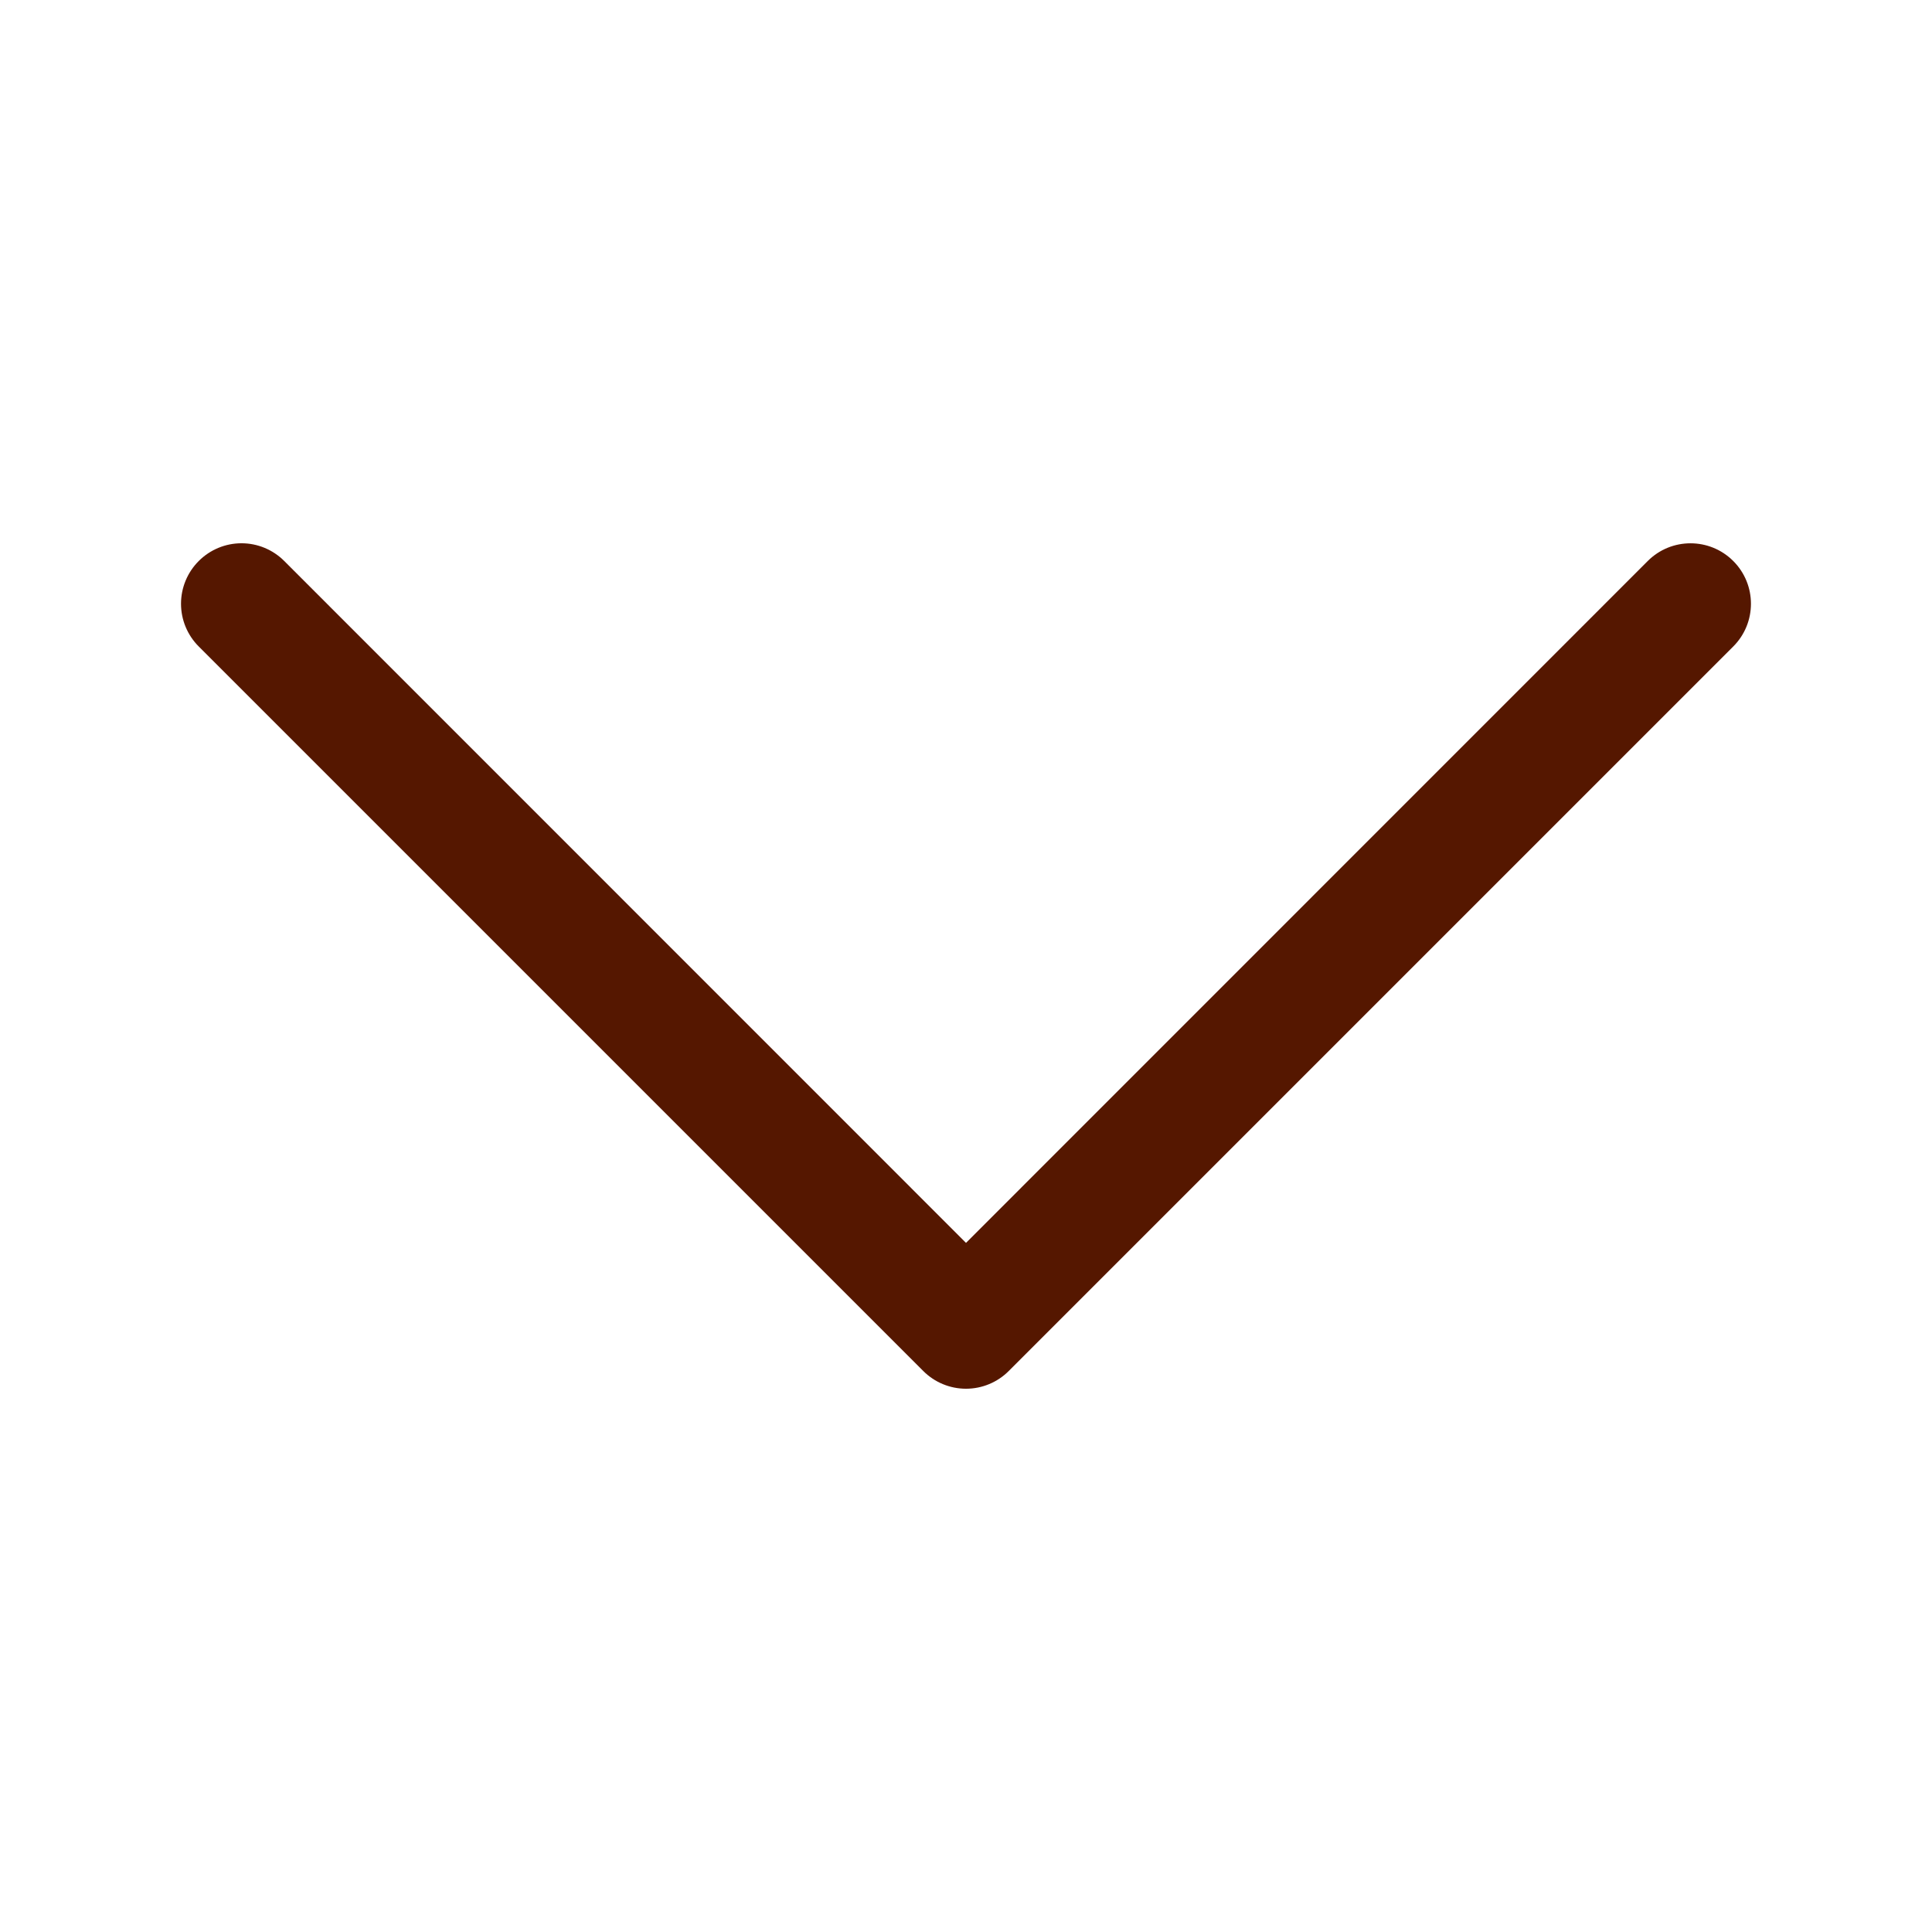
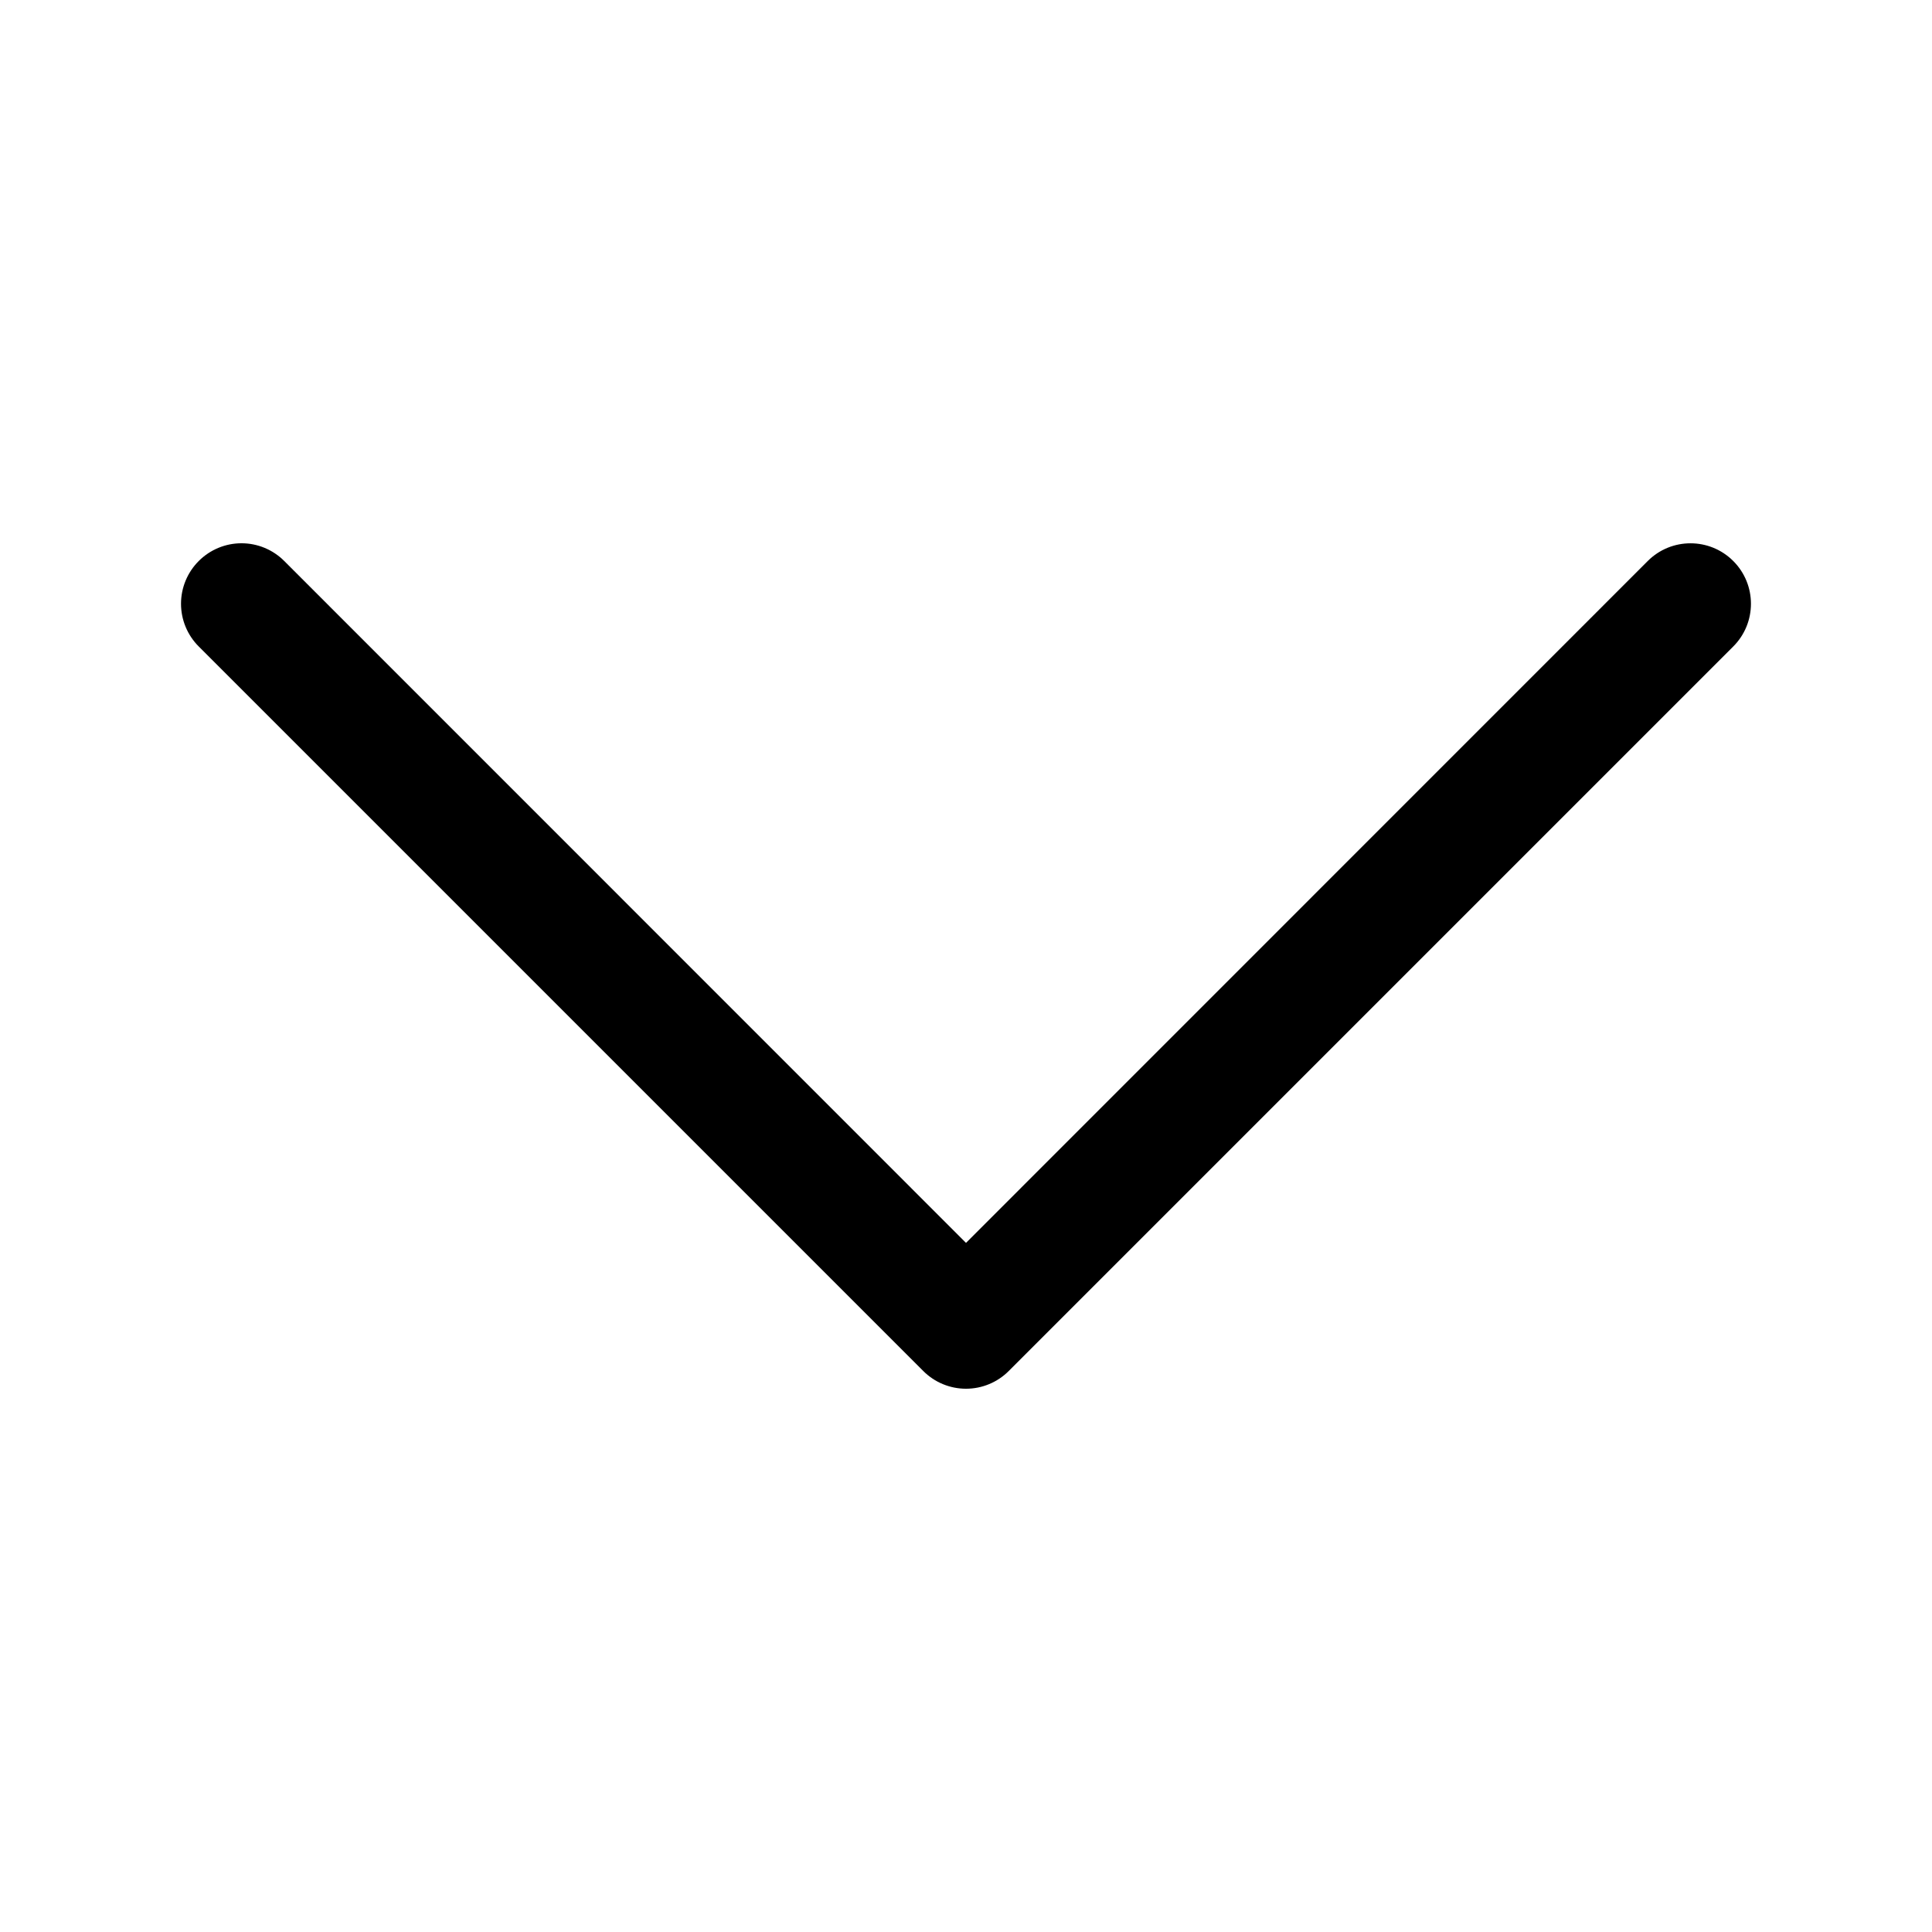
- <svg xmlns="http://www.w3.org/2000/svg" viewBox="0 0 16 16" fill="#551700">
+ <svg xmlns="http://www.w3.org/2000/svg" viewBox="0 0 16 16" fill="{{ .accordion_icon_active_color }}">
  <path fill-rule="evenodd" d="M1.646 4.646a.5.5 0 0 1 .708 0L8 10.293l5.646-5.647a.5.5 0 0 1 .708.708l-6 6a.5.5 0 0 1-.708 0l-6-6a.5.5 0 0 1 0-.708z" />
</svg>
